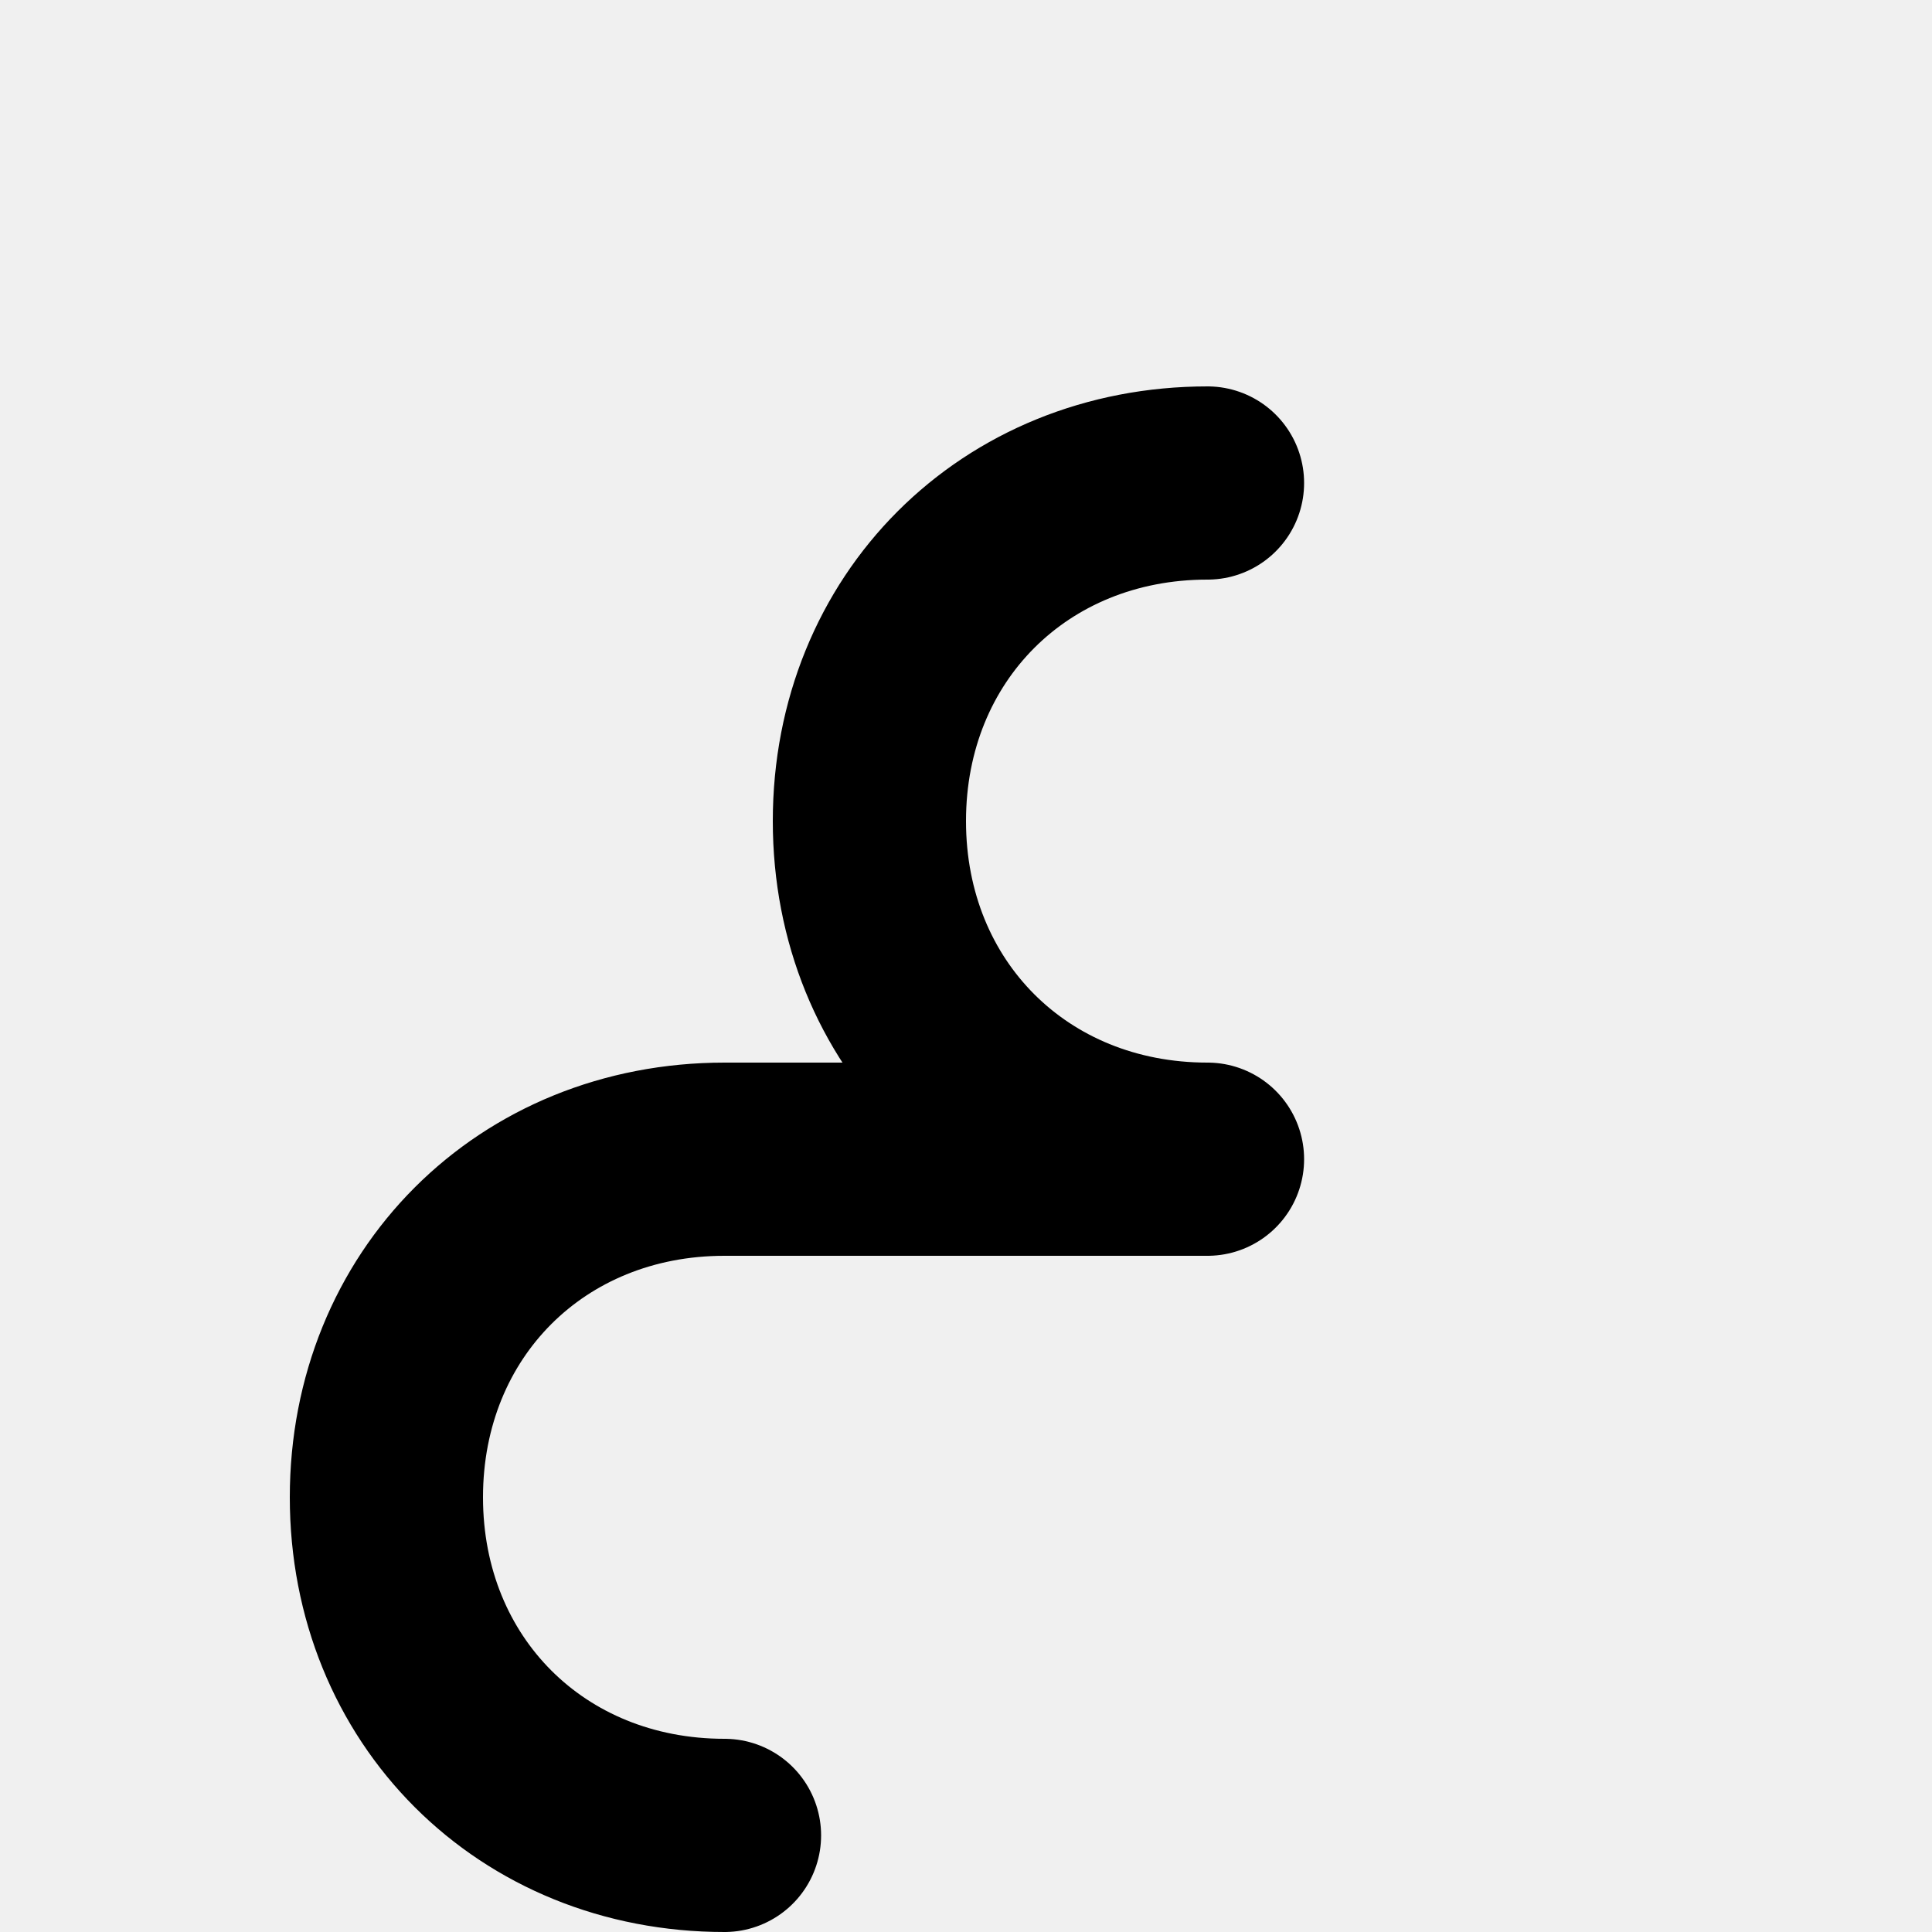
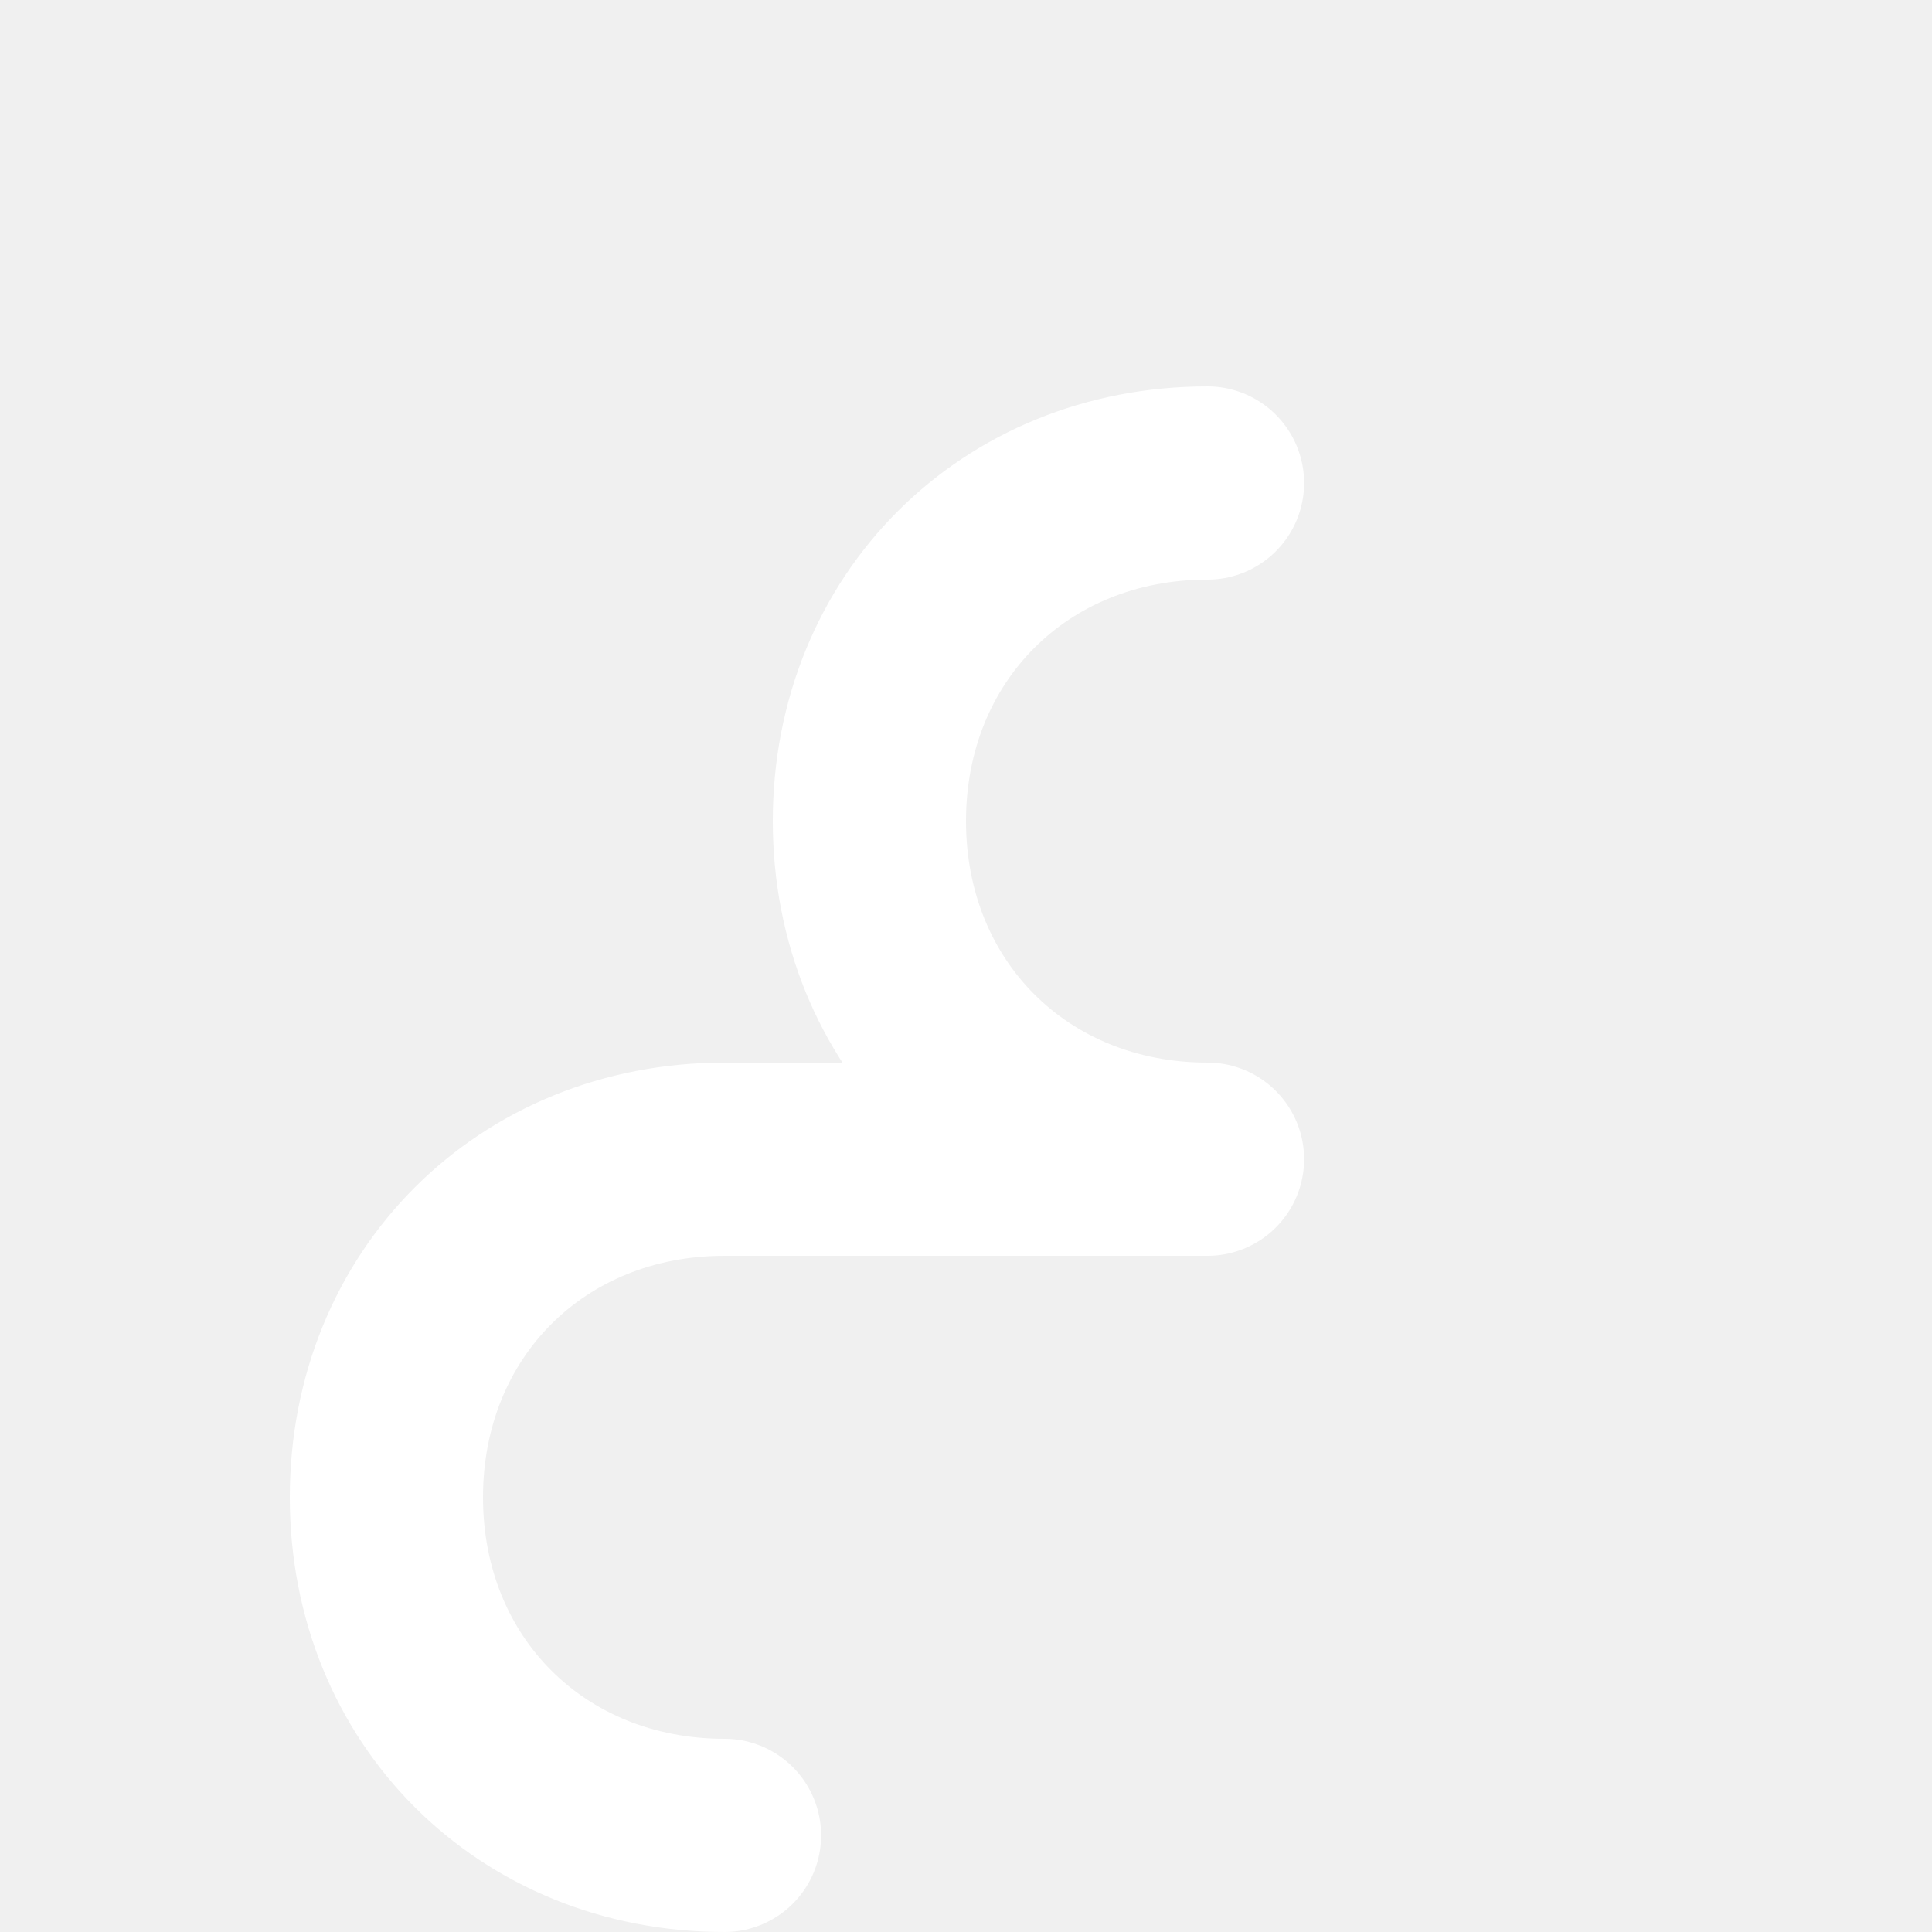
<svg xmlns="http://www.w3.org/2000/svg" width="100" height="100" viewBox="0 0 100 100" fill="none">
-   <path d="M62.5 25C52.5 25 45 32.5 45 42.5C45 52.5 52.5 60 62.5 60H37.5C27.5 60 20 67.5 20 77.5C20 87.5 27.5 95 37.5 95" stroke="currentColor" stroke-width="10" stroke-linecap="round" stroke-linejoin="round" />
+   <path d="M62.5 25C52.5 25 45 32.5 45 42.5C45 52.5 52.5 60 62.5 60H37.5C27.5 60 20 67.5 20 77.5C20 87.5 27.5 95 37.5 95" stroke="white" stroke-width="10" stroke-linecap="round" stroke-linejoin="round" />
</svg>
